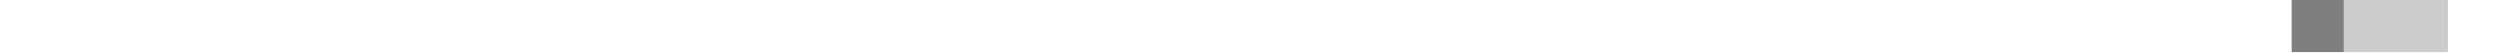
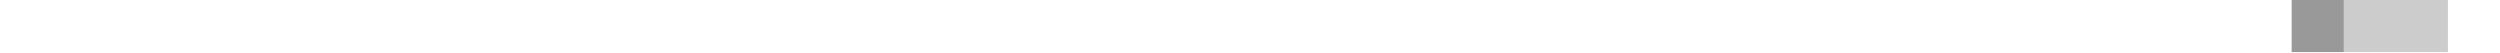
<svg xmlns="http://www.w3.org/2000/svg" viewBox="0 0 48 1">
  <g fill="#000000">
-     <rect x="44" width="1" height="1" opacity="0.5" />
+     <rect x="44" width="1" height="1" opacity="0.4" />
    <rect x="45" width="2" height="1" opacity="0.2" />
  </g>
</svg>
